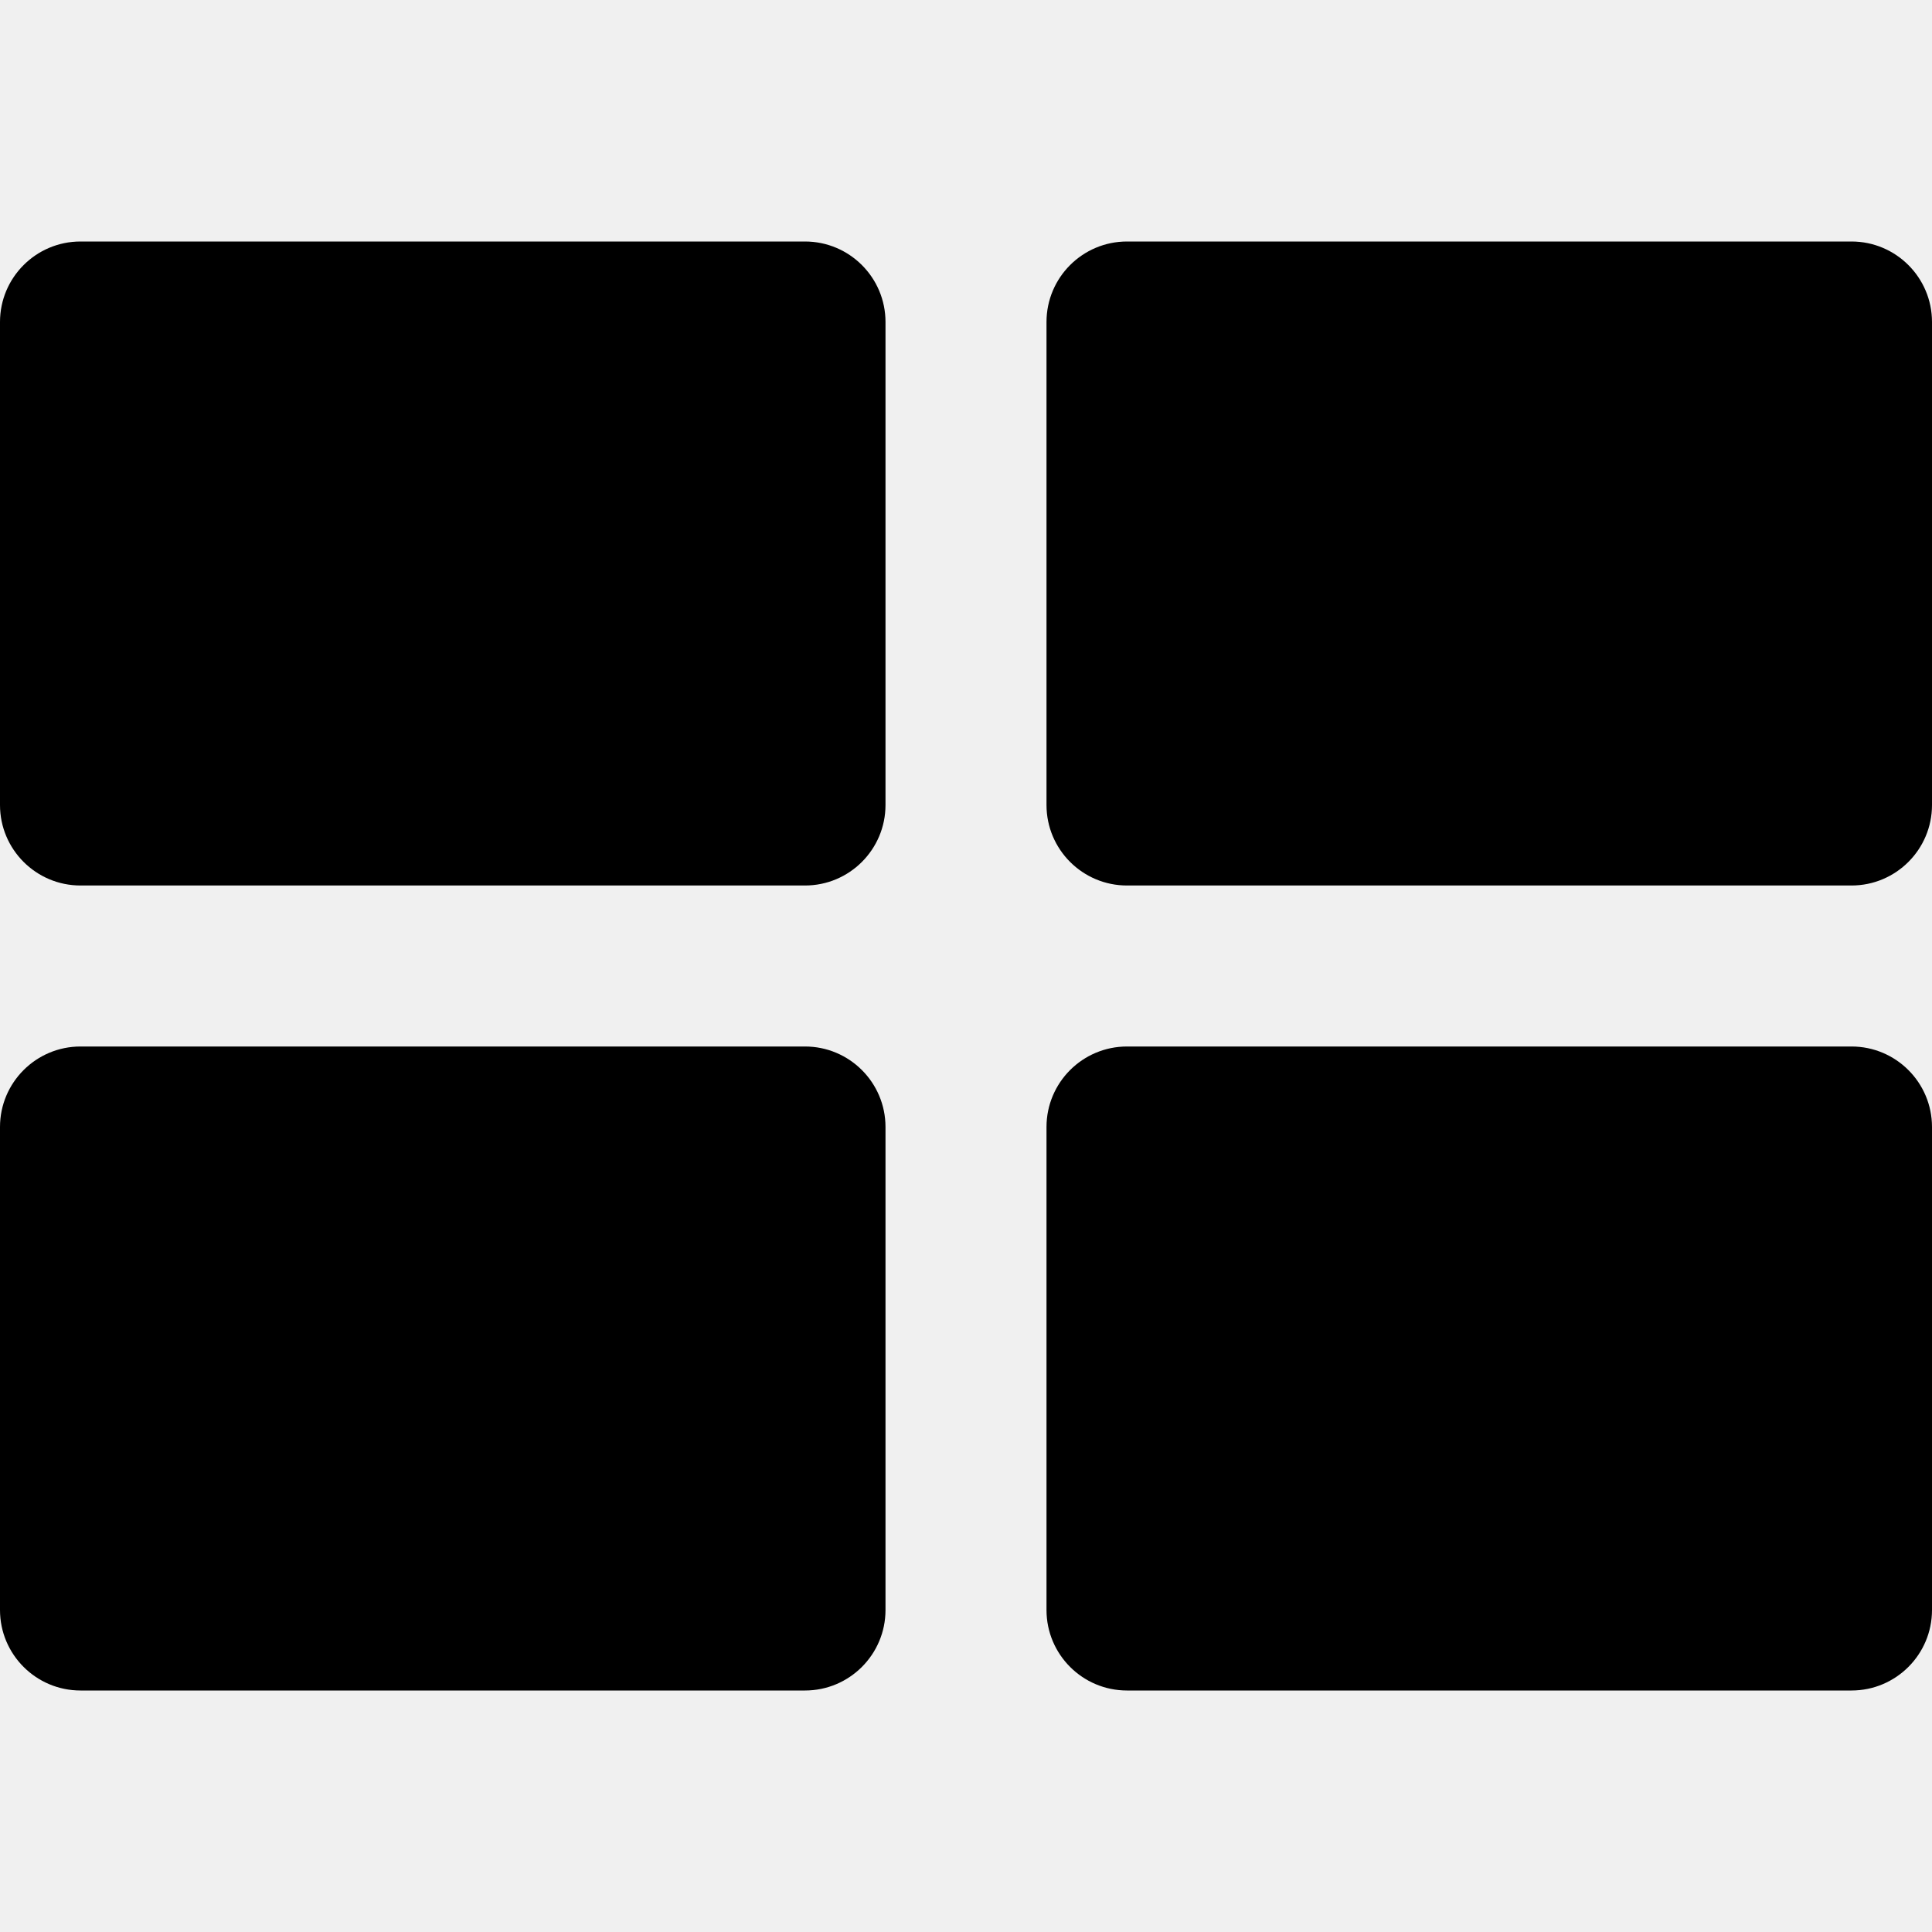
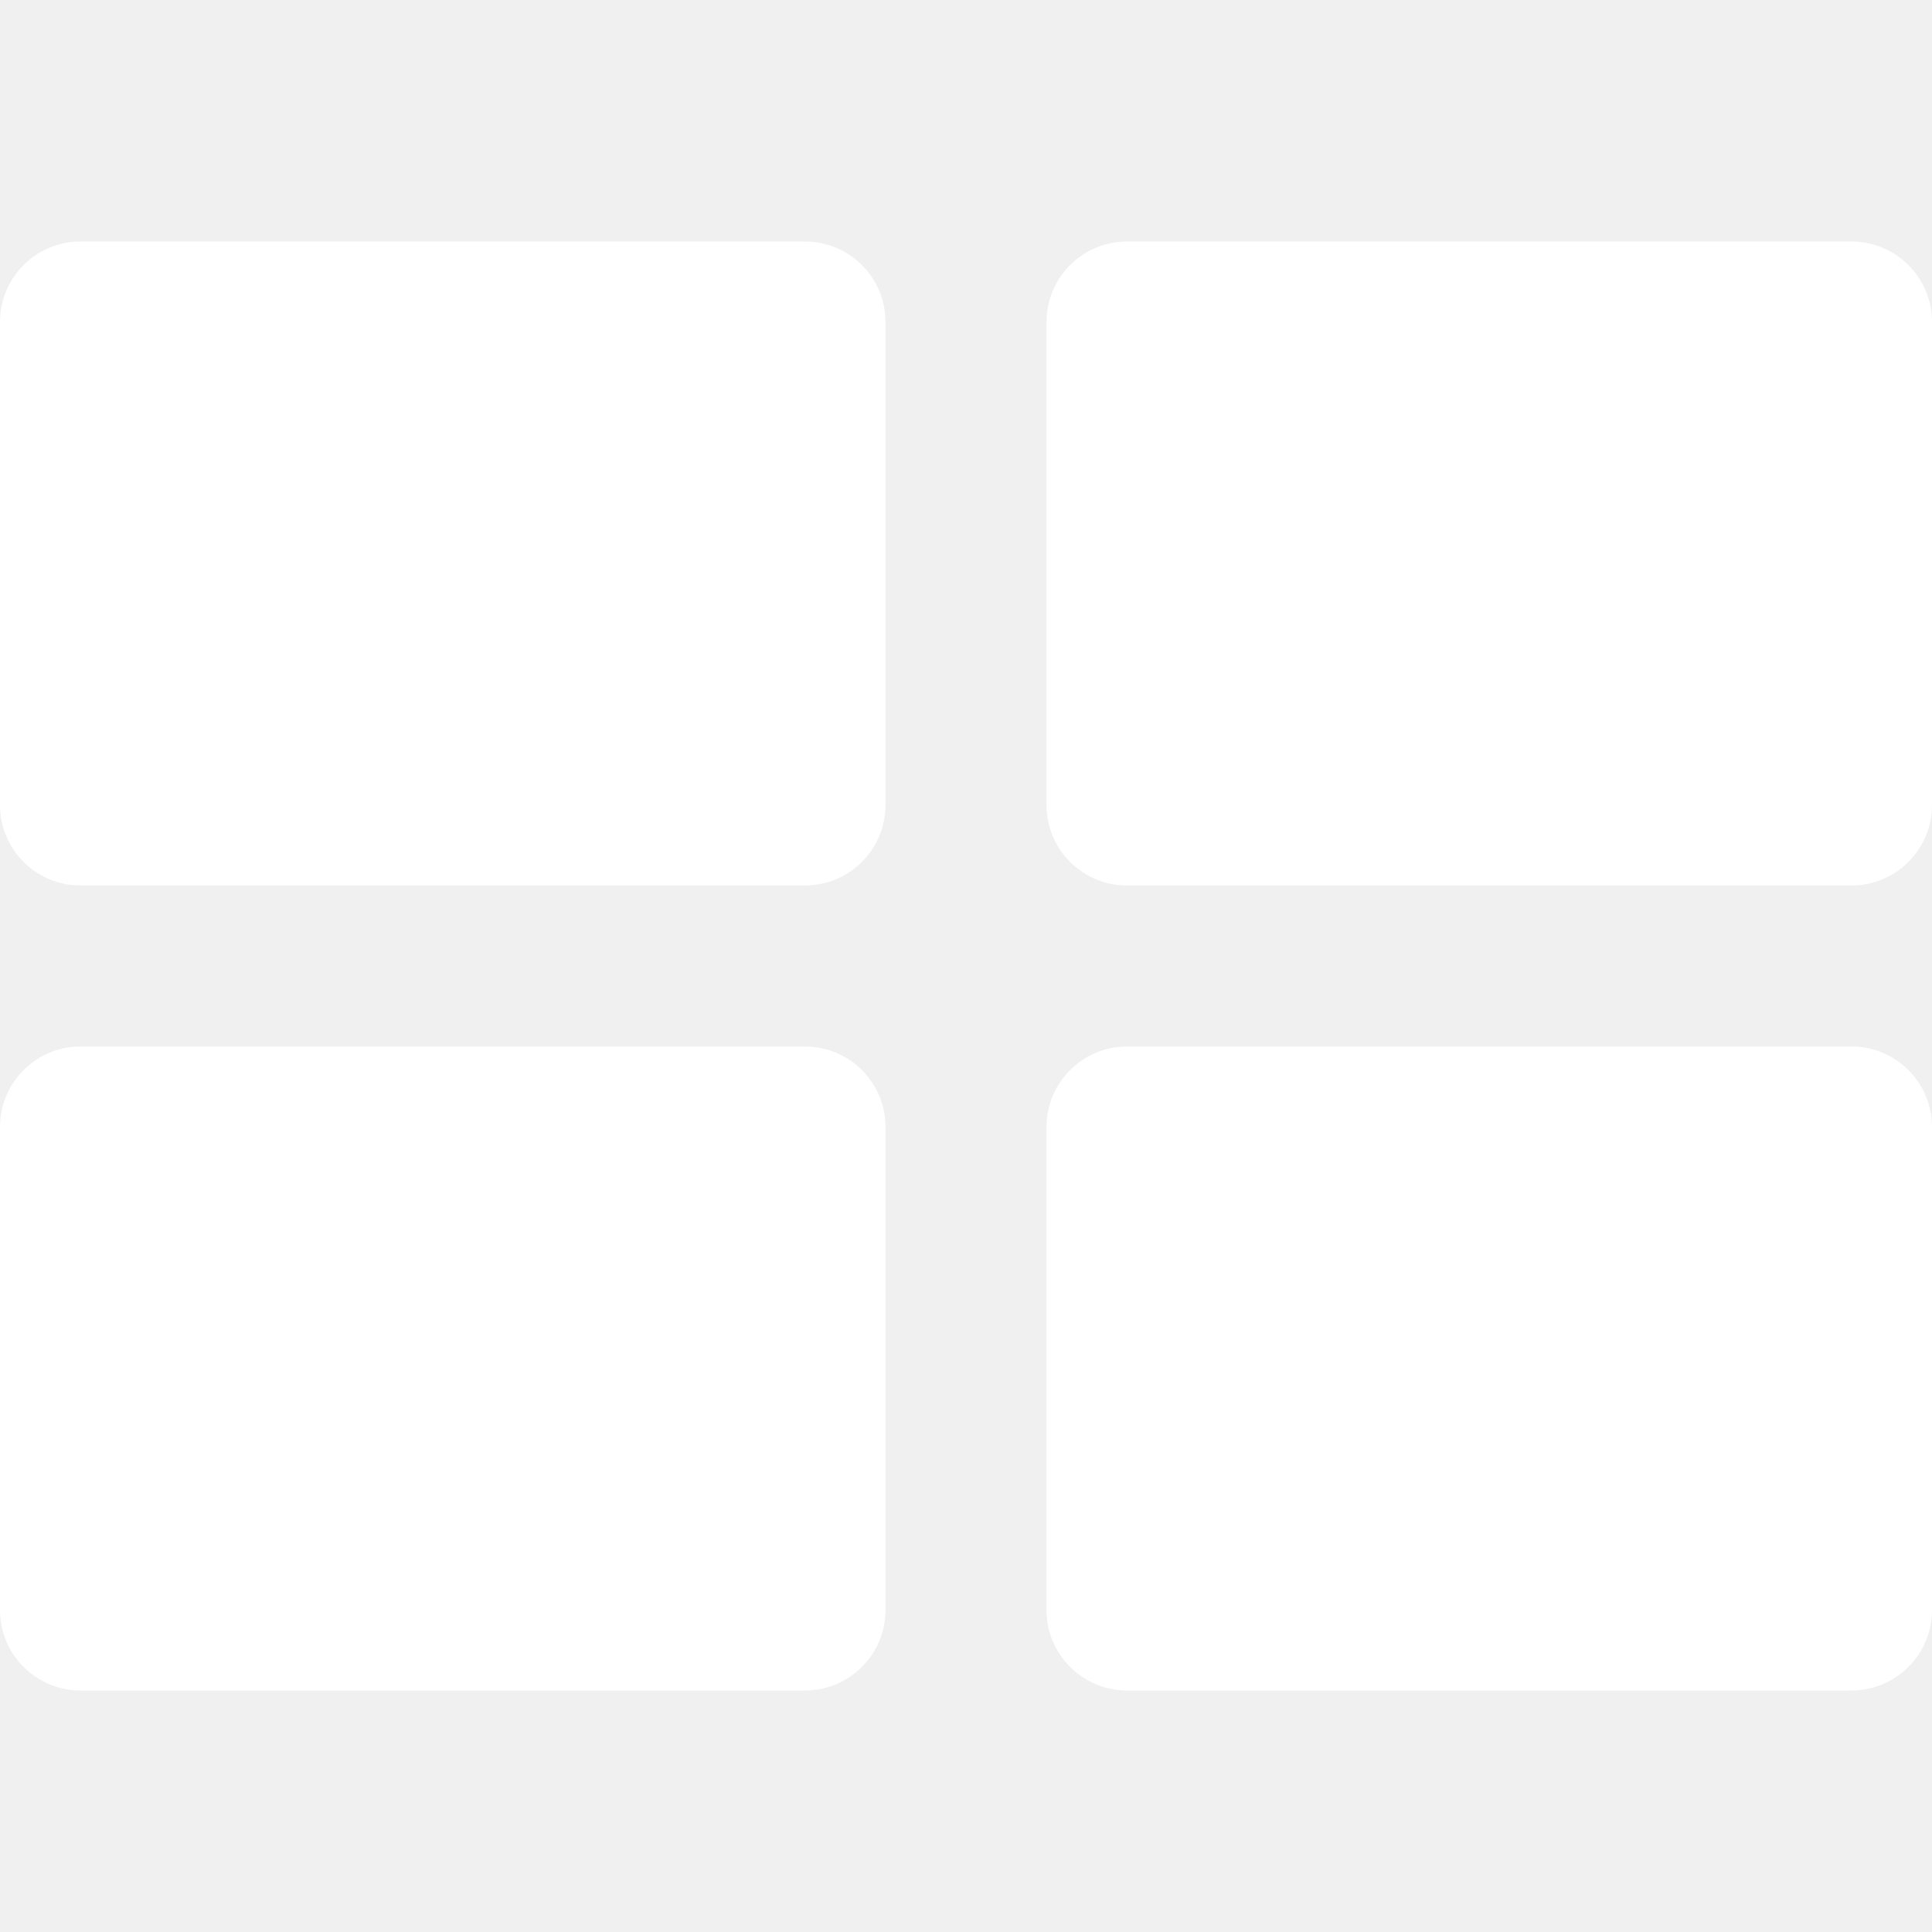
<svg xmlns="http://www.w3.org/2000/svg" fill="none" role="img" viewBox="0 0 24 24" width="24" height="24" data-icon="GridFillStandard" aria-hidden="true" class="svg-icon svg-icon-grid">
-   <path fill="currentColor" d="M1 3C0.448 3 0 3.448 0 4V10C0 10.552 0.448 11 1 11H10C10.552 11 11 10.552 11 10V4C11 3.448 10.552 3 10 3H1ZM1 13C0.448 13 0 13.448 0 14V20C0 20.552 0.448 21 1 21H10C10.552 21 11 20.552 11 20V14C11 13.448 10.552 13 10 13H1ZM13 4C13 3.448 13.448 3 14 3H23C23.552 3 24 3.448 24 4V10C24 10.552 23.552 11 23 11H14C13.448 11 13 10.552 13 10V4ZM14 13C13.448 13 13 13.448 13 14V20C13 20.552 13.448 21 14 21H23C23.552 21 24 20.552 24 20V14C24 13.448 23.552 13 23 13H14Z" clip-rule="evenodd" fill-rule="evenodd" />
+   <path fill="white" d="M1 3C0.448 3 0 3.448 0 4V10C0 10.552 0.448 11 1 11H10C10.552 11 11 10.552 11 10V4C11 3.448 10.552 3 10 3H1ZM1 13C0.448 13 0 13.448 0 14V20C0 20.552 0.448 21 1 21H10C10.552 21 11 20.552 11 20V14C11 13.448 10.552 13 10 13H1ZM13 4C13 3.448 13.448 3 14 3H23C23.552 3 24 3.448 24 4V10C24 10.552 23.552 11 23 11H14C13.448 11 13 10.552 13 10V4ZM14 13C13.448 13 13 13.448 13 14V20C13 20.552 13.448 21 14 21H23C23.552 21 24 20.552 24 20V14C24 13.448 23.552 13 23 13H14Z" clip-rule="evenodd" fill-rule="evenodd" />
</svg>
